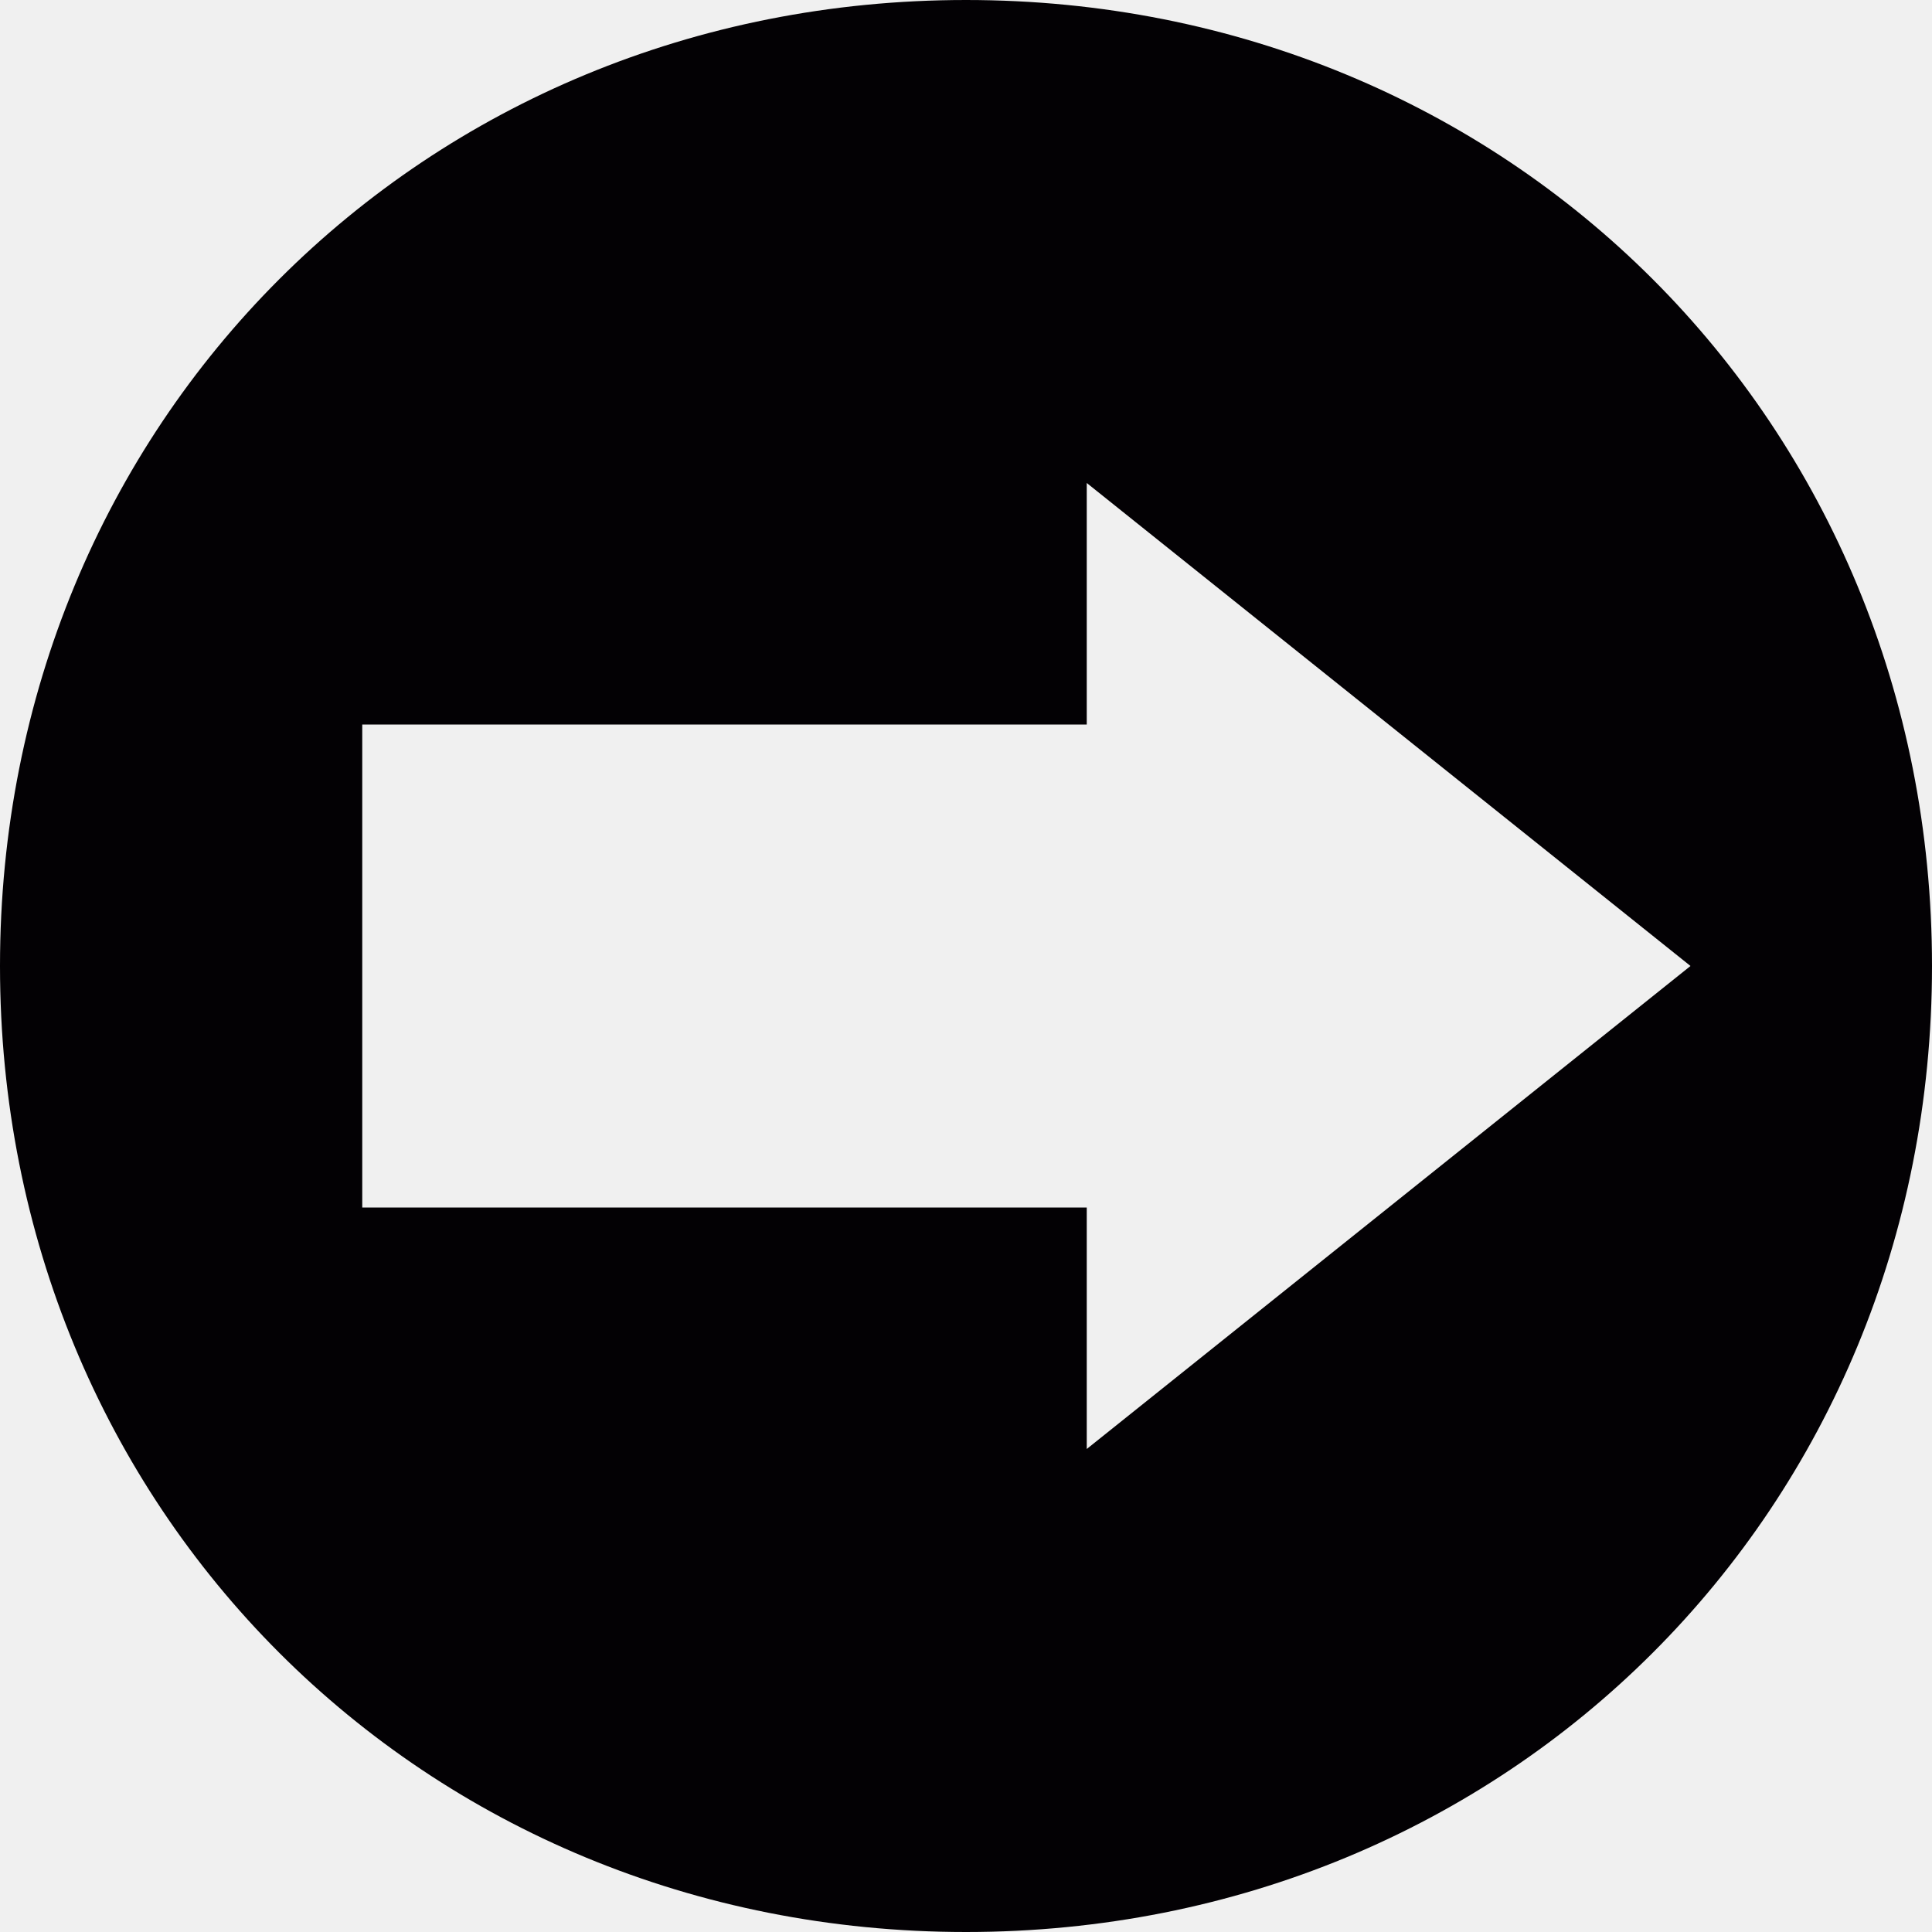
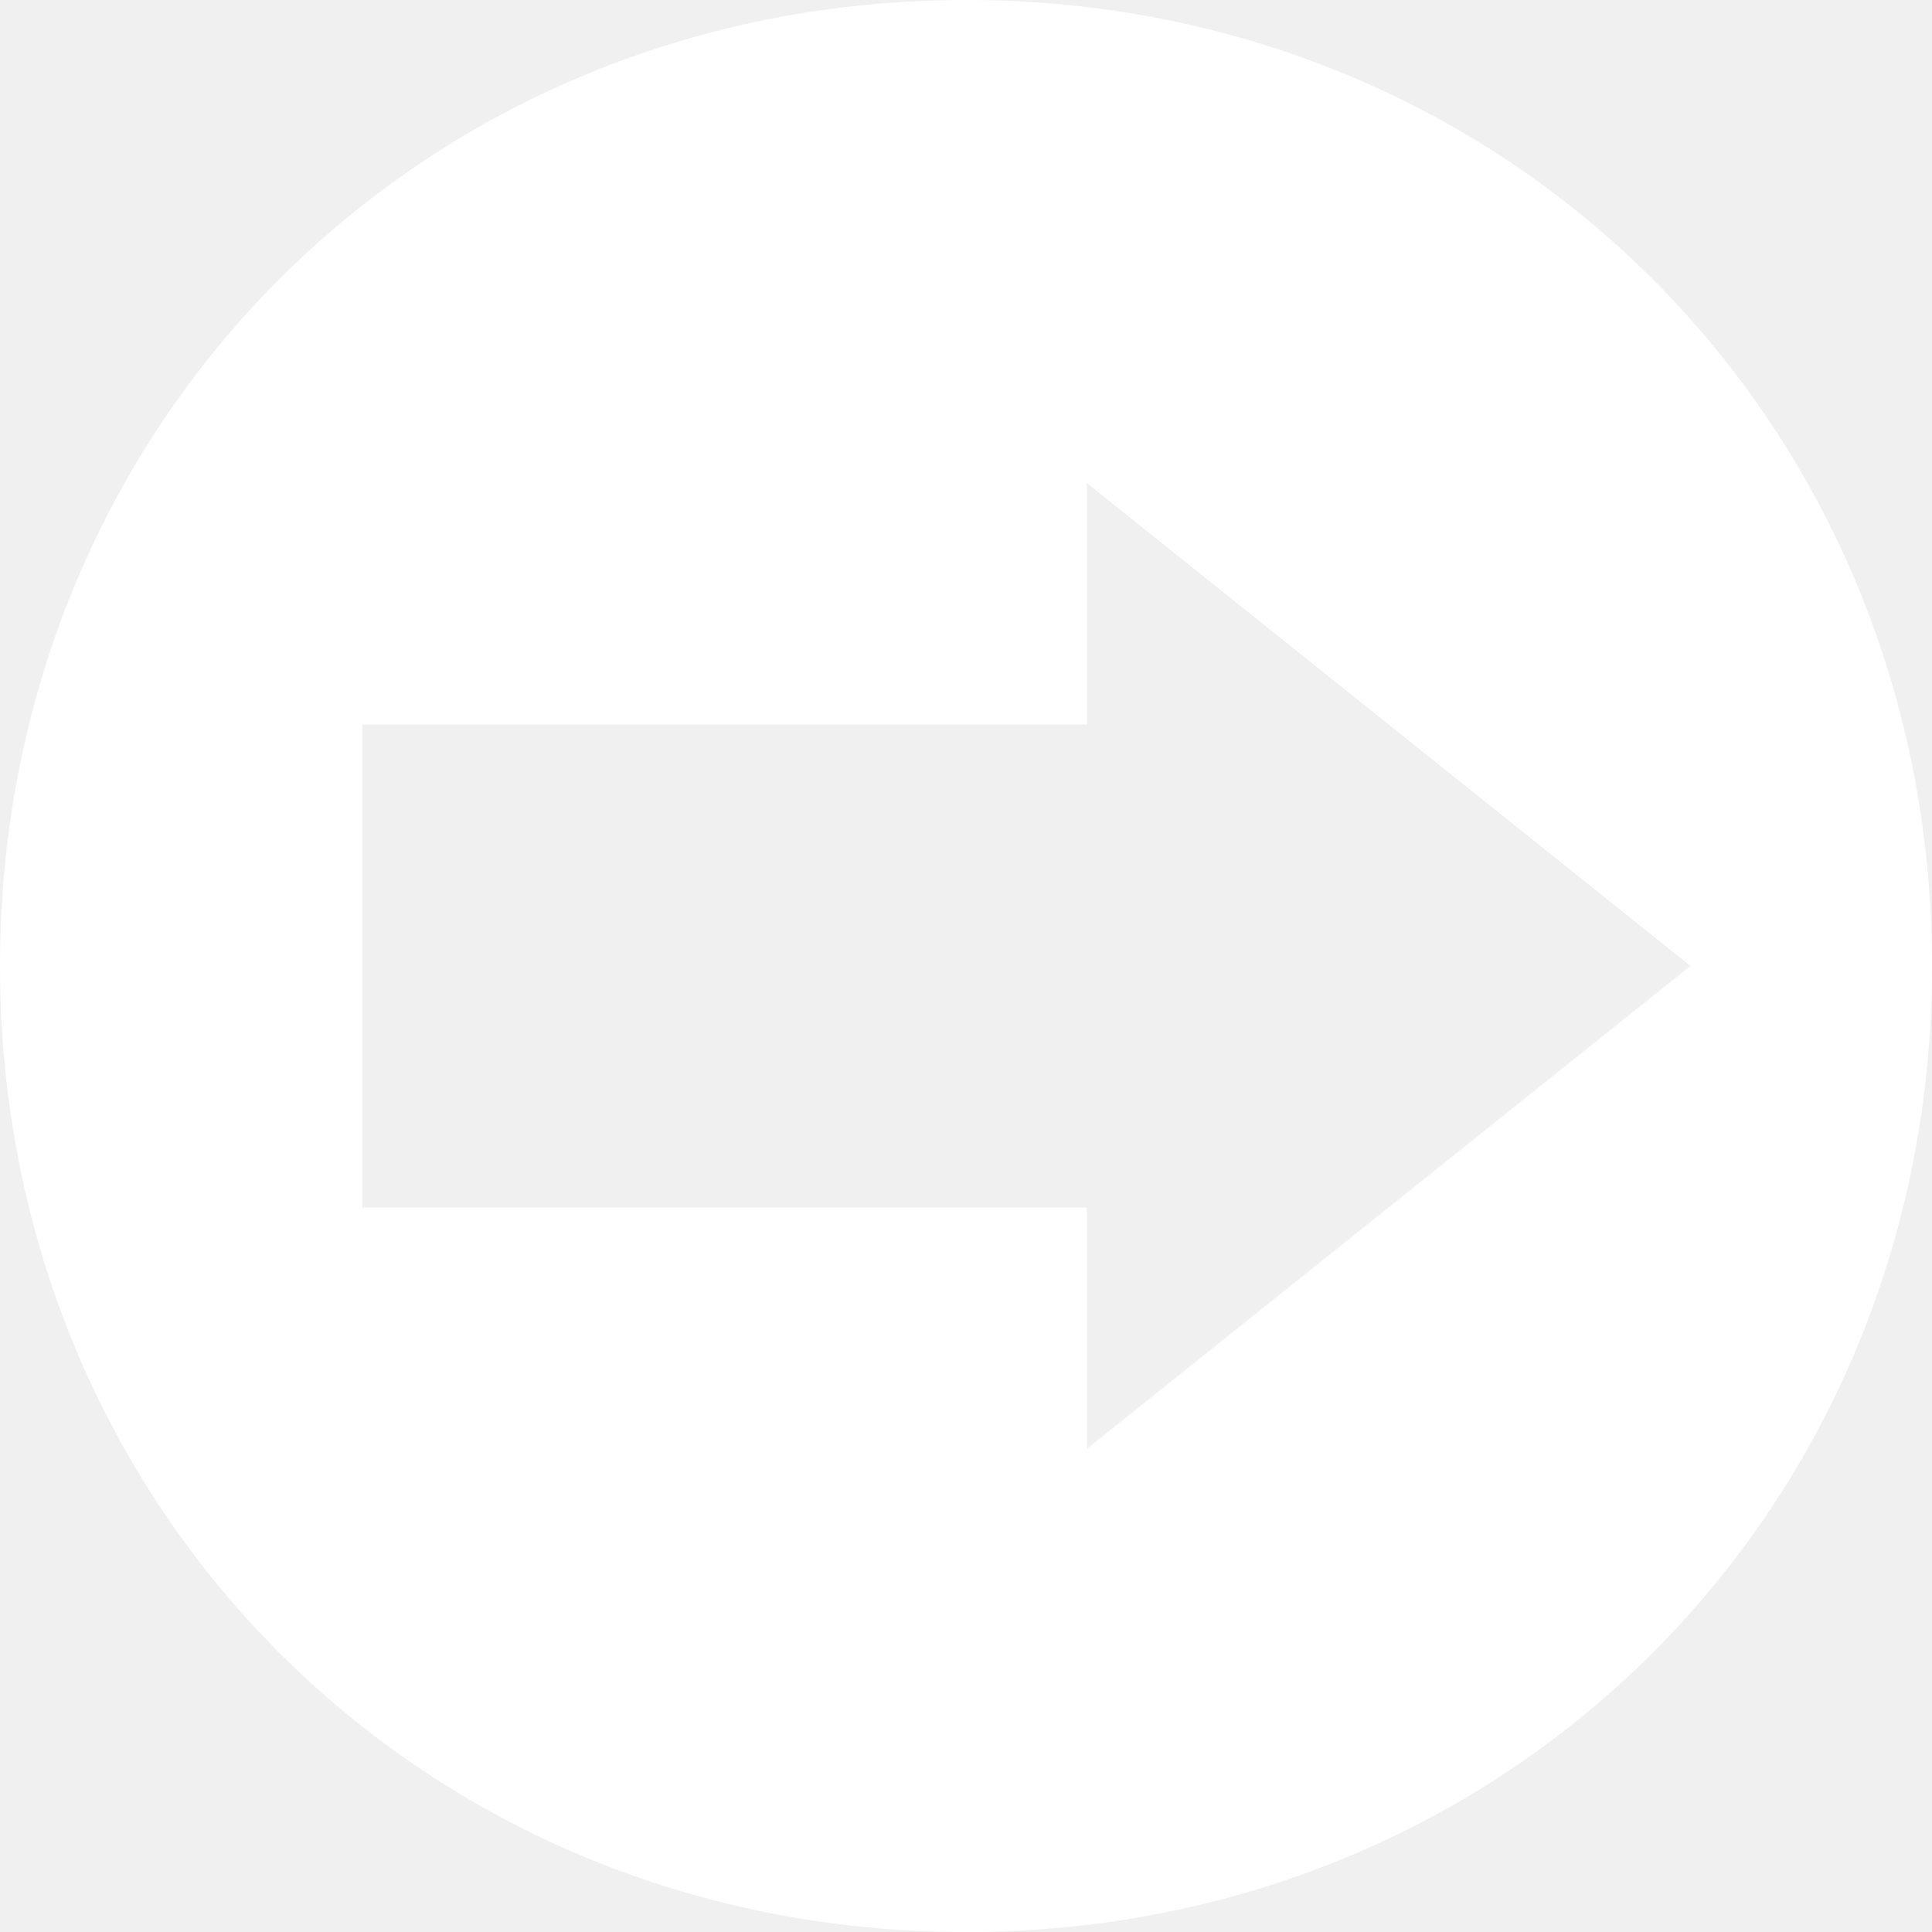
<svg xmlns="http://www.w3.org/2000/svg" version="1.1" id="Capa_1" x="0px" y="0px" viewBox="0 0 16 16" style="enable-background:new 0 0 16 16;" xml:space="preserve">
  <g>
-     <path style="fill:#030104;" d="M8,0C3.5,0,0,3.5,0,8s3.5,8,8,8s8-3.5,8-8S12.5,0,8,0z M9,12v-2H3V6h6V4l5,4L9,12z" />
+     <path style="fill:#FFF;" d="M8,0C3.5,0,0,3.5,0,8s3.5,8,8,8s8-3.5,8-8S12.5,0,8,0z M9,12v-2H3V6h6V4l5,4L9,12z" />
  </g>
  <g>
</g>
  <g>
</g>
  <g>
</g>
  <g>
</g>
  <g>
</g>
  <g>
</g>
  <g>
</g>
  <g>
</g>
  <g>
</g>
  <g>
</g>
  <g>
</g>
  <g>
</g>
  <g>
</g>
  <g>
</g>
  <g>
</g>
</svg>
